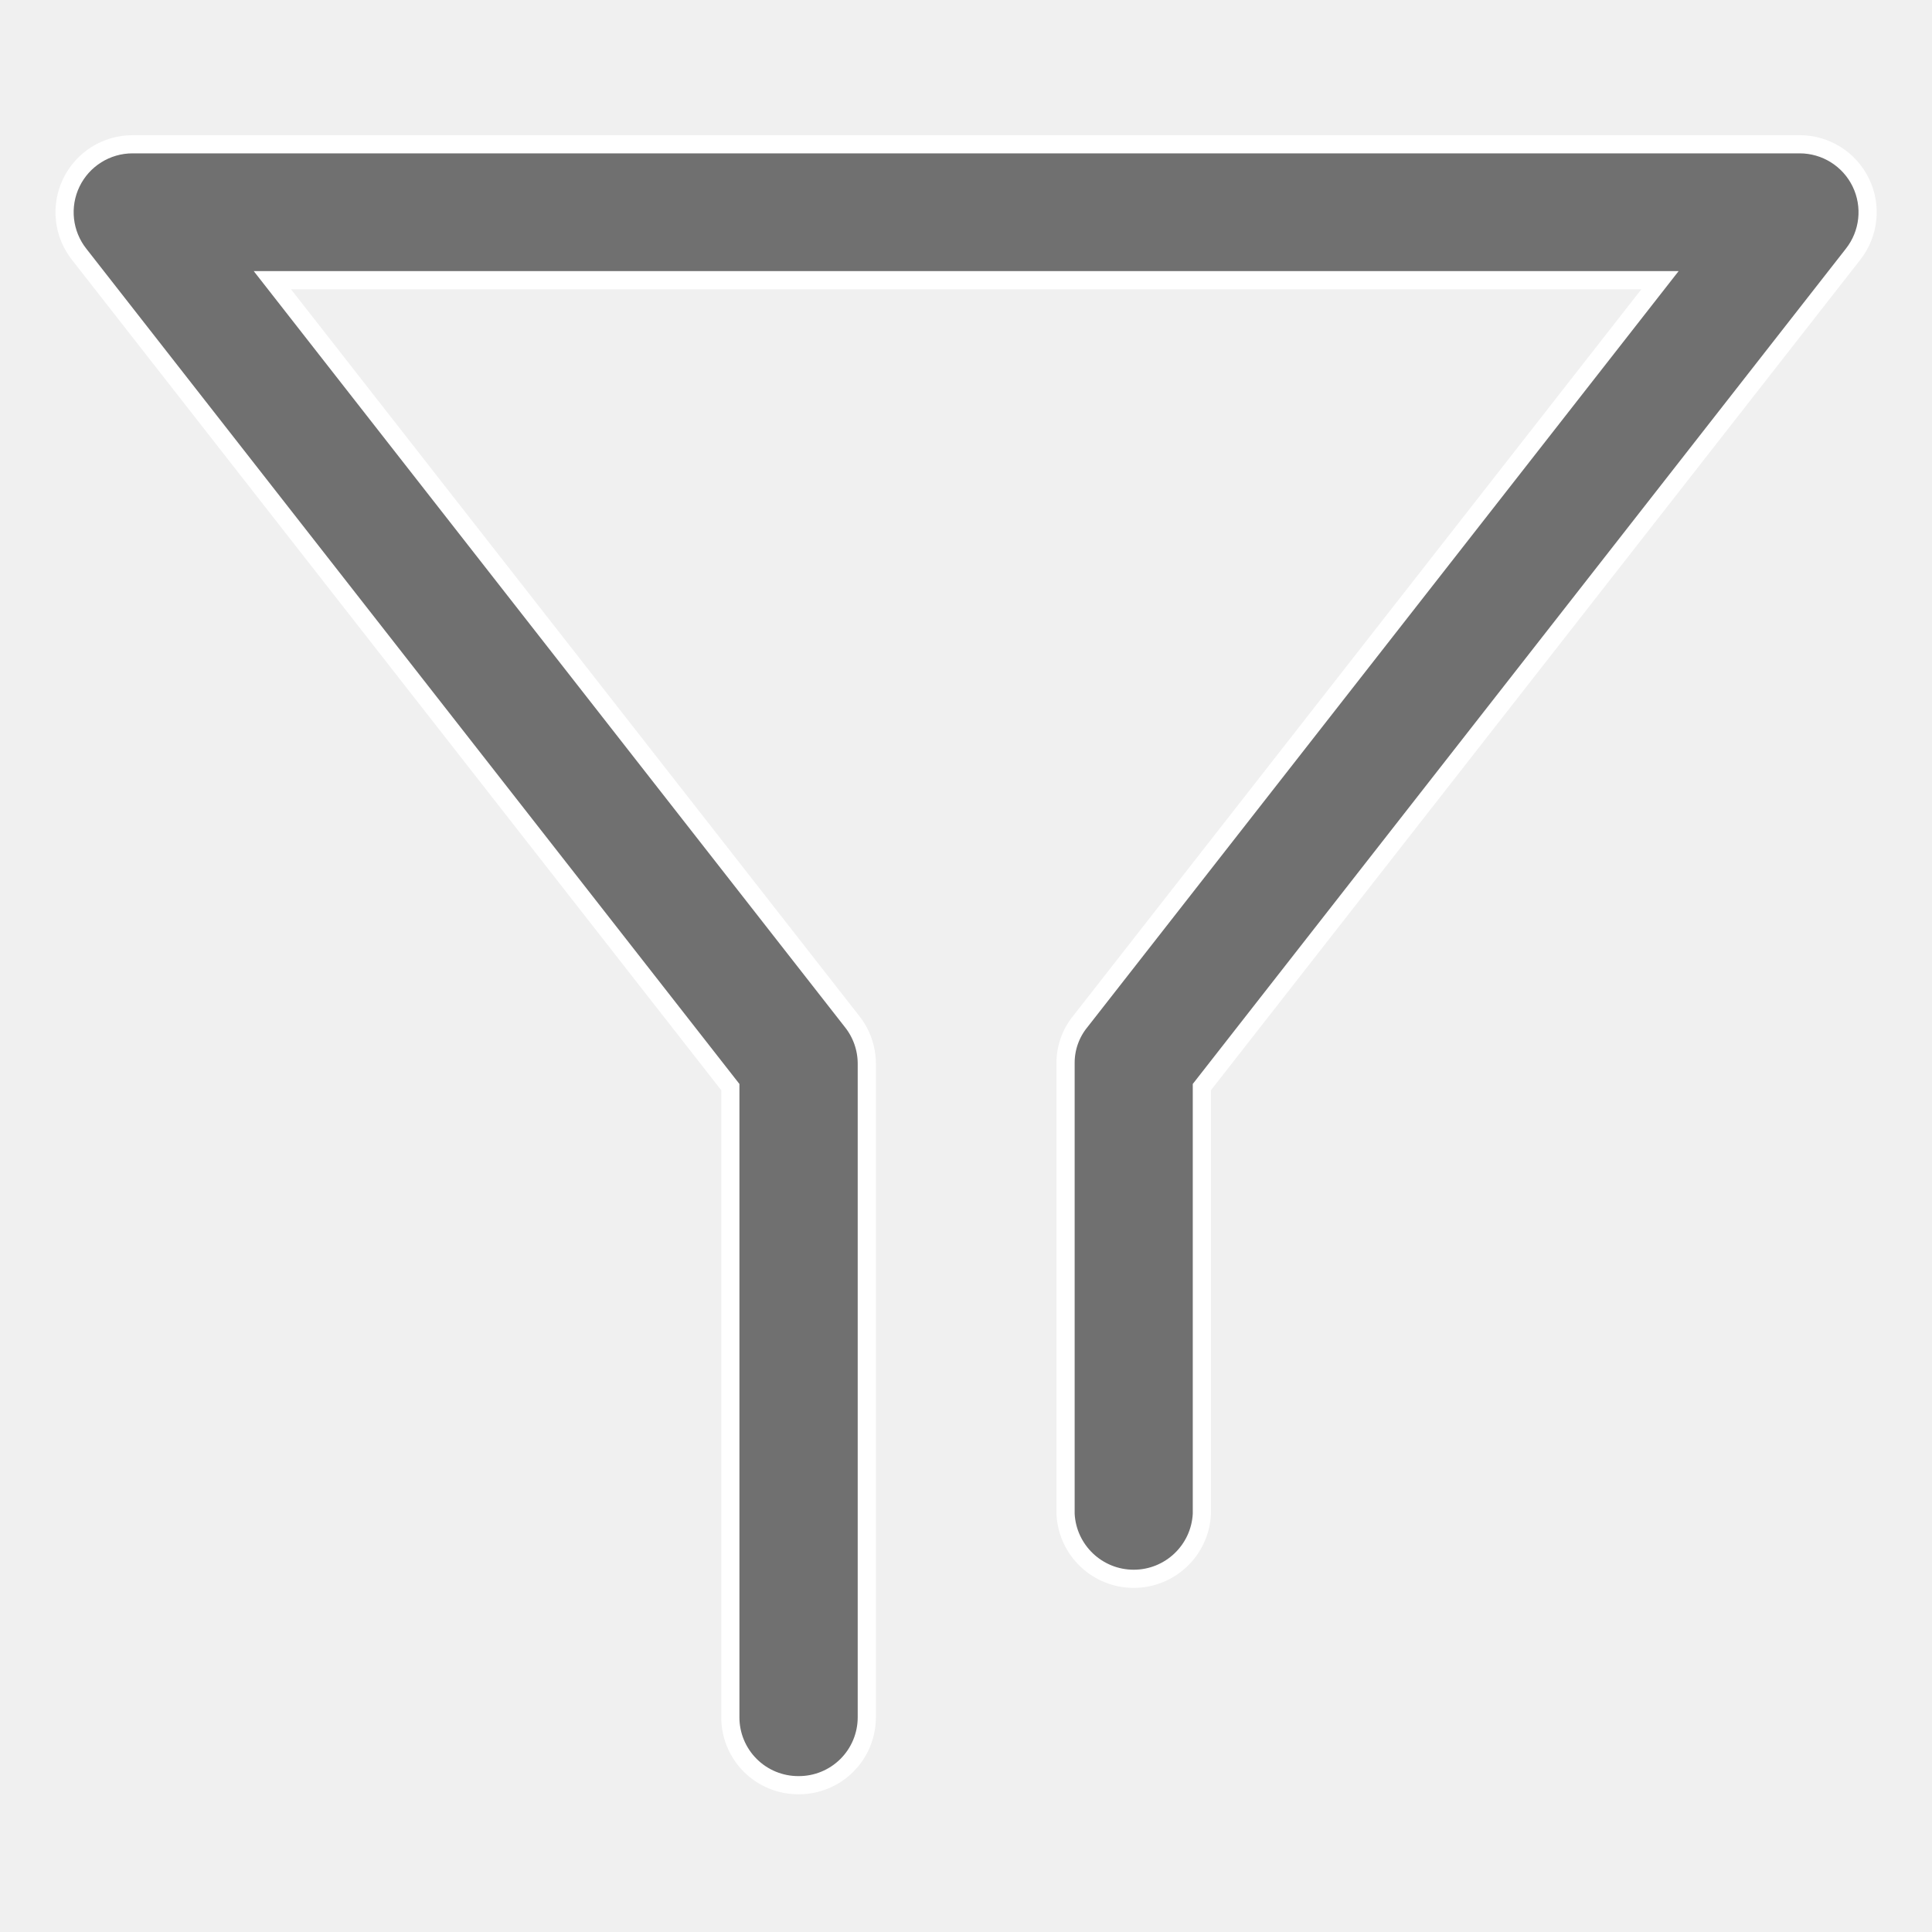
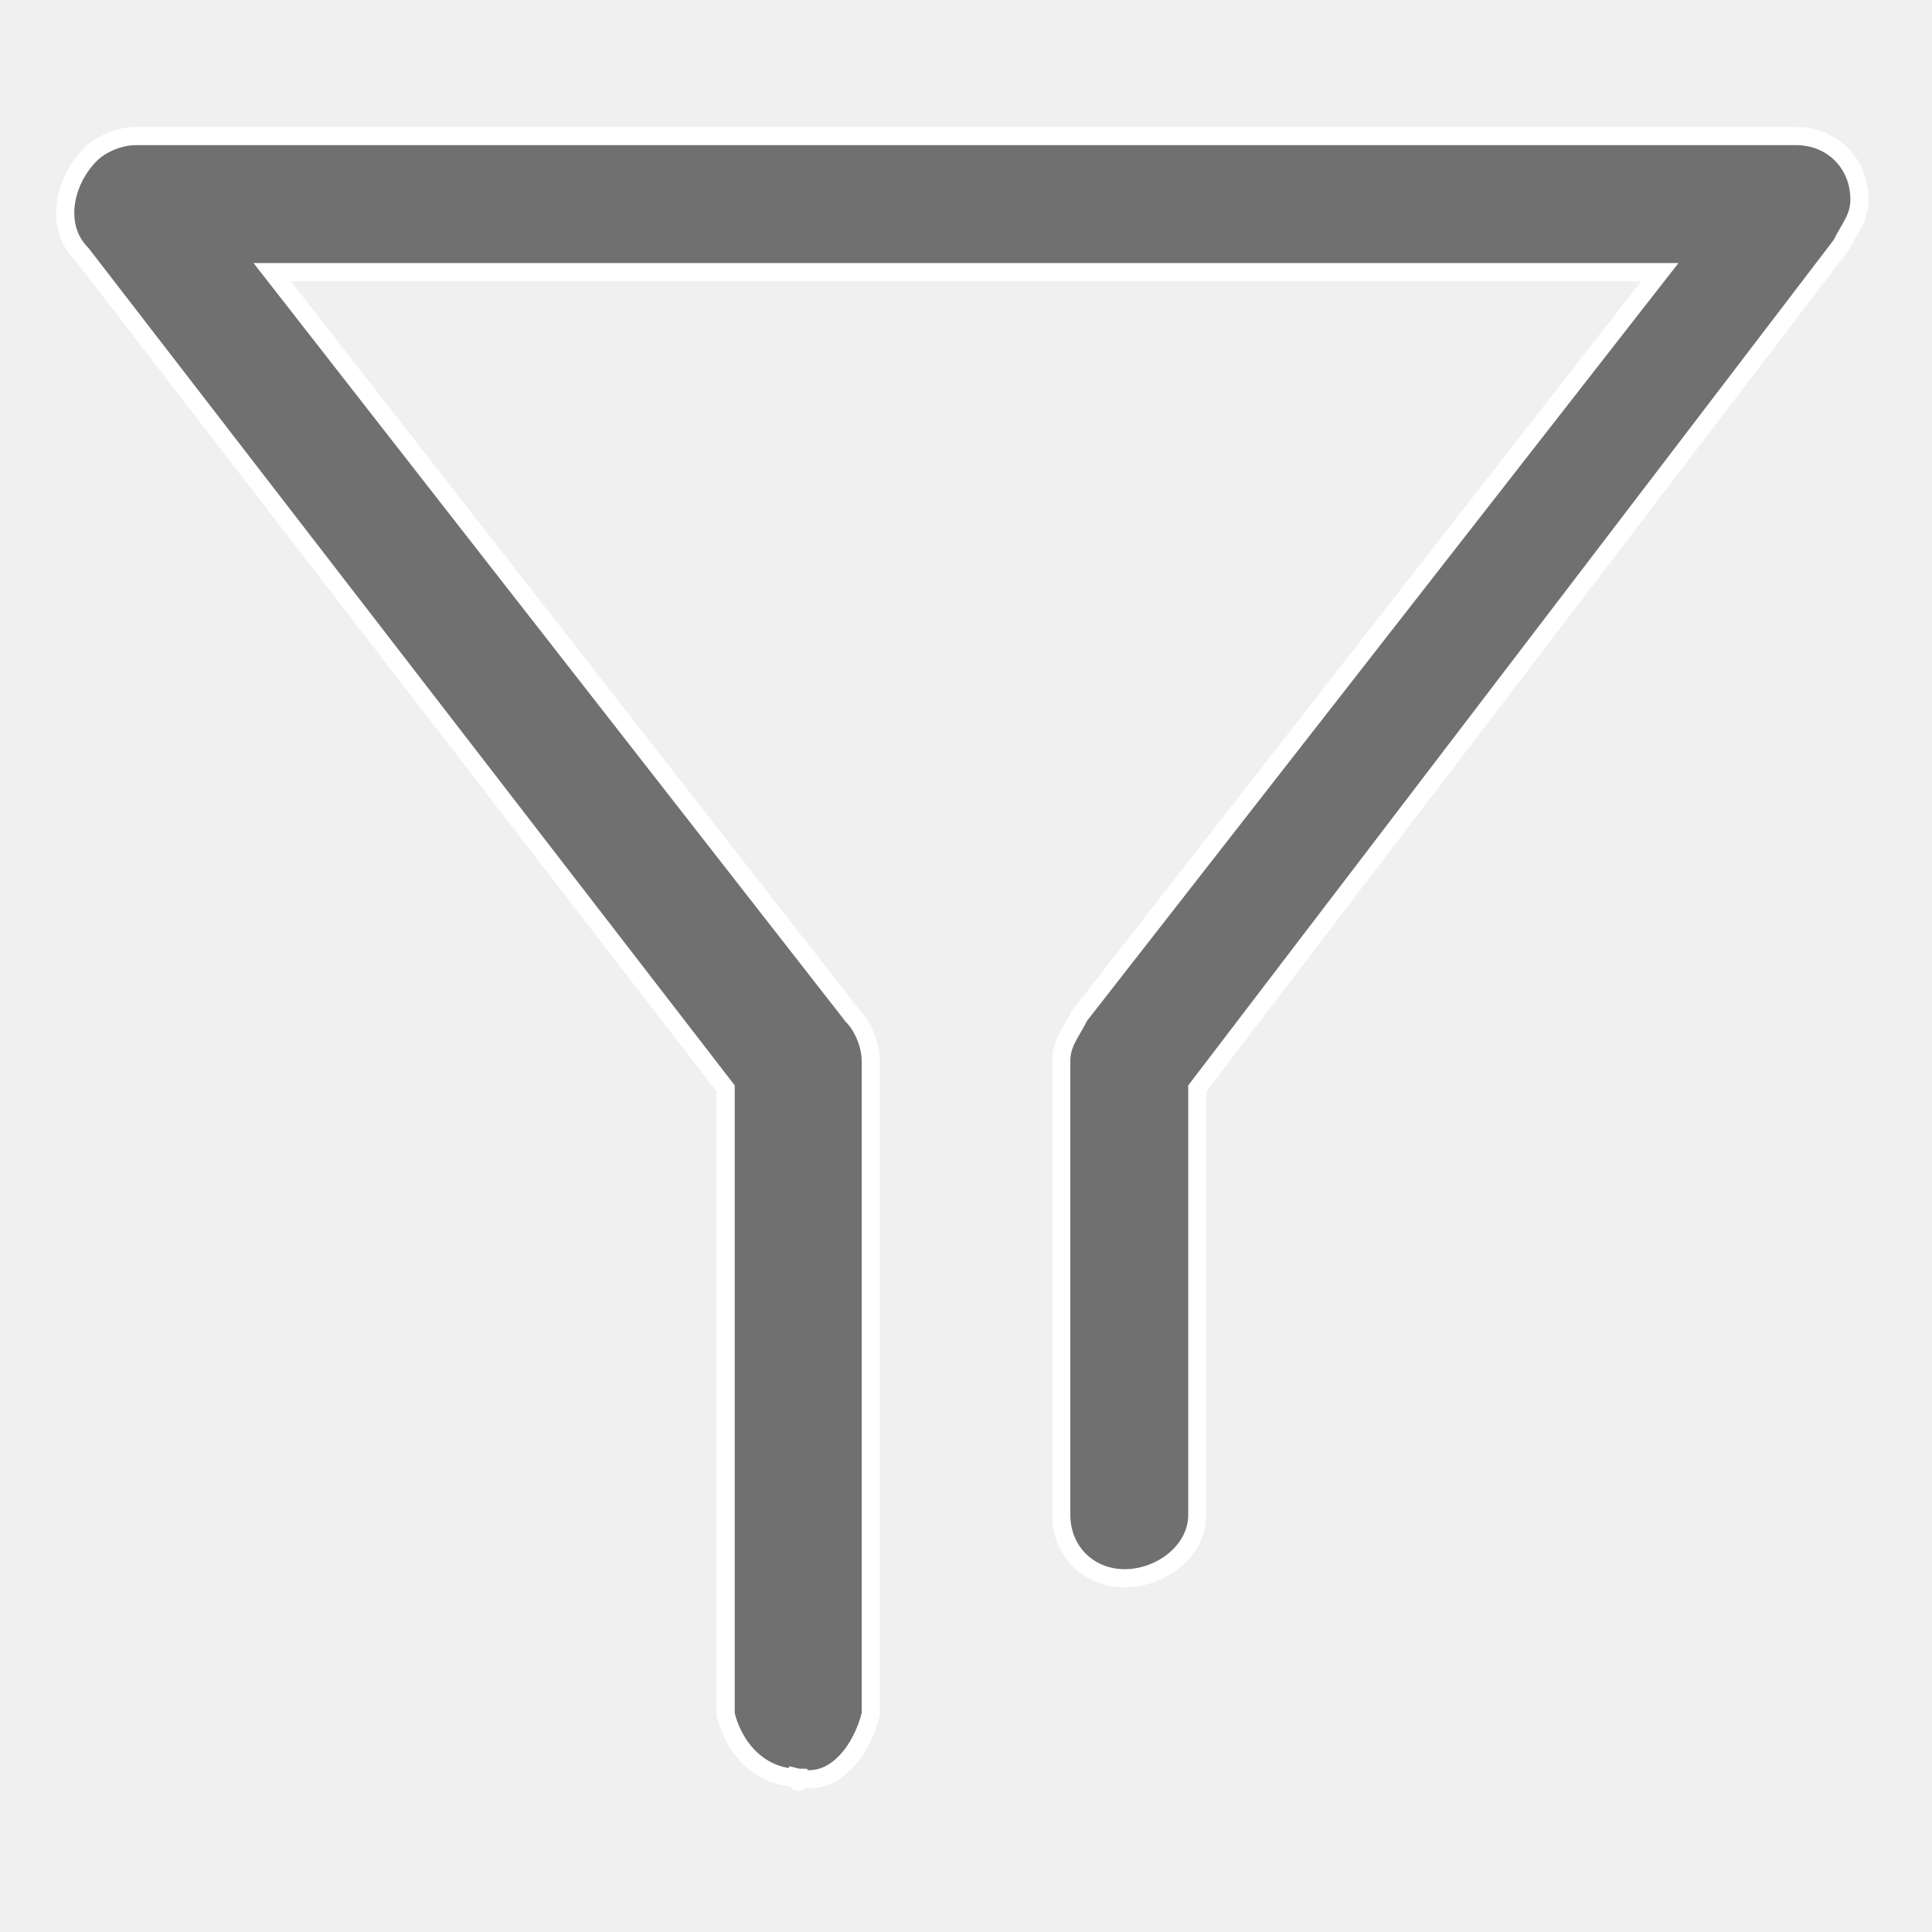
- <svg xmlns="http://www.w3.org/2000/svg" width="21.266" height="21.266" viewBox="0 0 21.266 21.266">
-   <g id="icon_filter" transform="translate(0 -0.02)">
-     <rect id="Rectangle_98" data-name="Rectangle 98" width="21.266" height="21.266" transform="translate(0 0.02)" fill="none" />
-     <path id="Path_18" data-name="Path 18" d="M9.082,20.322a.747.747,0,0,1-.751-.751V12.638L1.164,3.472A.748.748,0,0,1,1.752,2.26H20.1a.748.748,0,0,1,.588,1.212l-7.167,9.166v4.7a.751.751,0,0,1-1.5,0V12.376a.717.717,0,0,1,.163-.461l6.38-8.159H3.29l6.38,8.159a.746.746,0,0,1,.163.461v7.2A.747.747,0,0,1,9.082,20.322Z" transform="translate(-0.292 -0.652)" fill="#707070" stroke="#fff" stroke-width="0.2" />
-   </g>
+ <svg xmlns="http://www.w3.org/2000/svg" version="1.1" id="圖層_1" x="0px" y="0px" viewBox="0 0 21.3 21.3" style="enable-background:new 0 0 21.3 21.3;" xml:space="preserve">
+   <style type="text/css">
+ 	.st0{fill:#707070;stroke:#FFFFFF;stroke-width:0.2;}
+ </style>
+   <path id="Path_18" class="st0" d="M8.8,19.6c-0.4,0-0.7-0.3-0.8-0.7c0,0,0,0,0,0V12L0.9,2.8C0.6,2.5,0.7,2,1,1.7  c0.1-0.1,0.3-0.2,0.5-0.2h18.3c0.4,0,0.7,0.3,0.7,0.7c0,0.2-0.1,0.3-0.2,0.5L13.2,12v4.7c0,0.4-0.4,0.7-0.8,0.7  c-0.4,0-0.7-0.3-0.7-0.7v-5c0-0.2,0.1-0.3,0.2-0.5l6.4-8.2H3l6.4,8.2c0.1,0.1,0.2,0.3,0.2,0.5v7.2C9.5,19.3,9.2,19.7,8.8,19.6  C8.8,19.7,8.8,19.6,8.8,19.6z" />
</svg>
